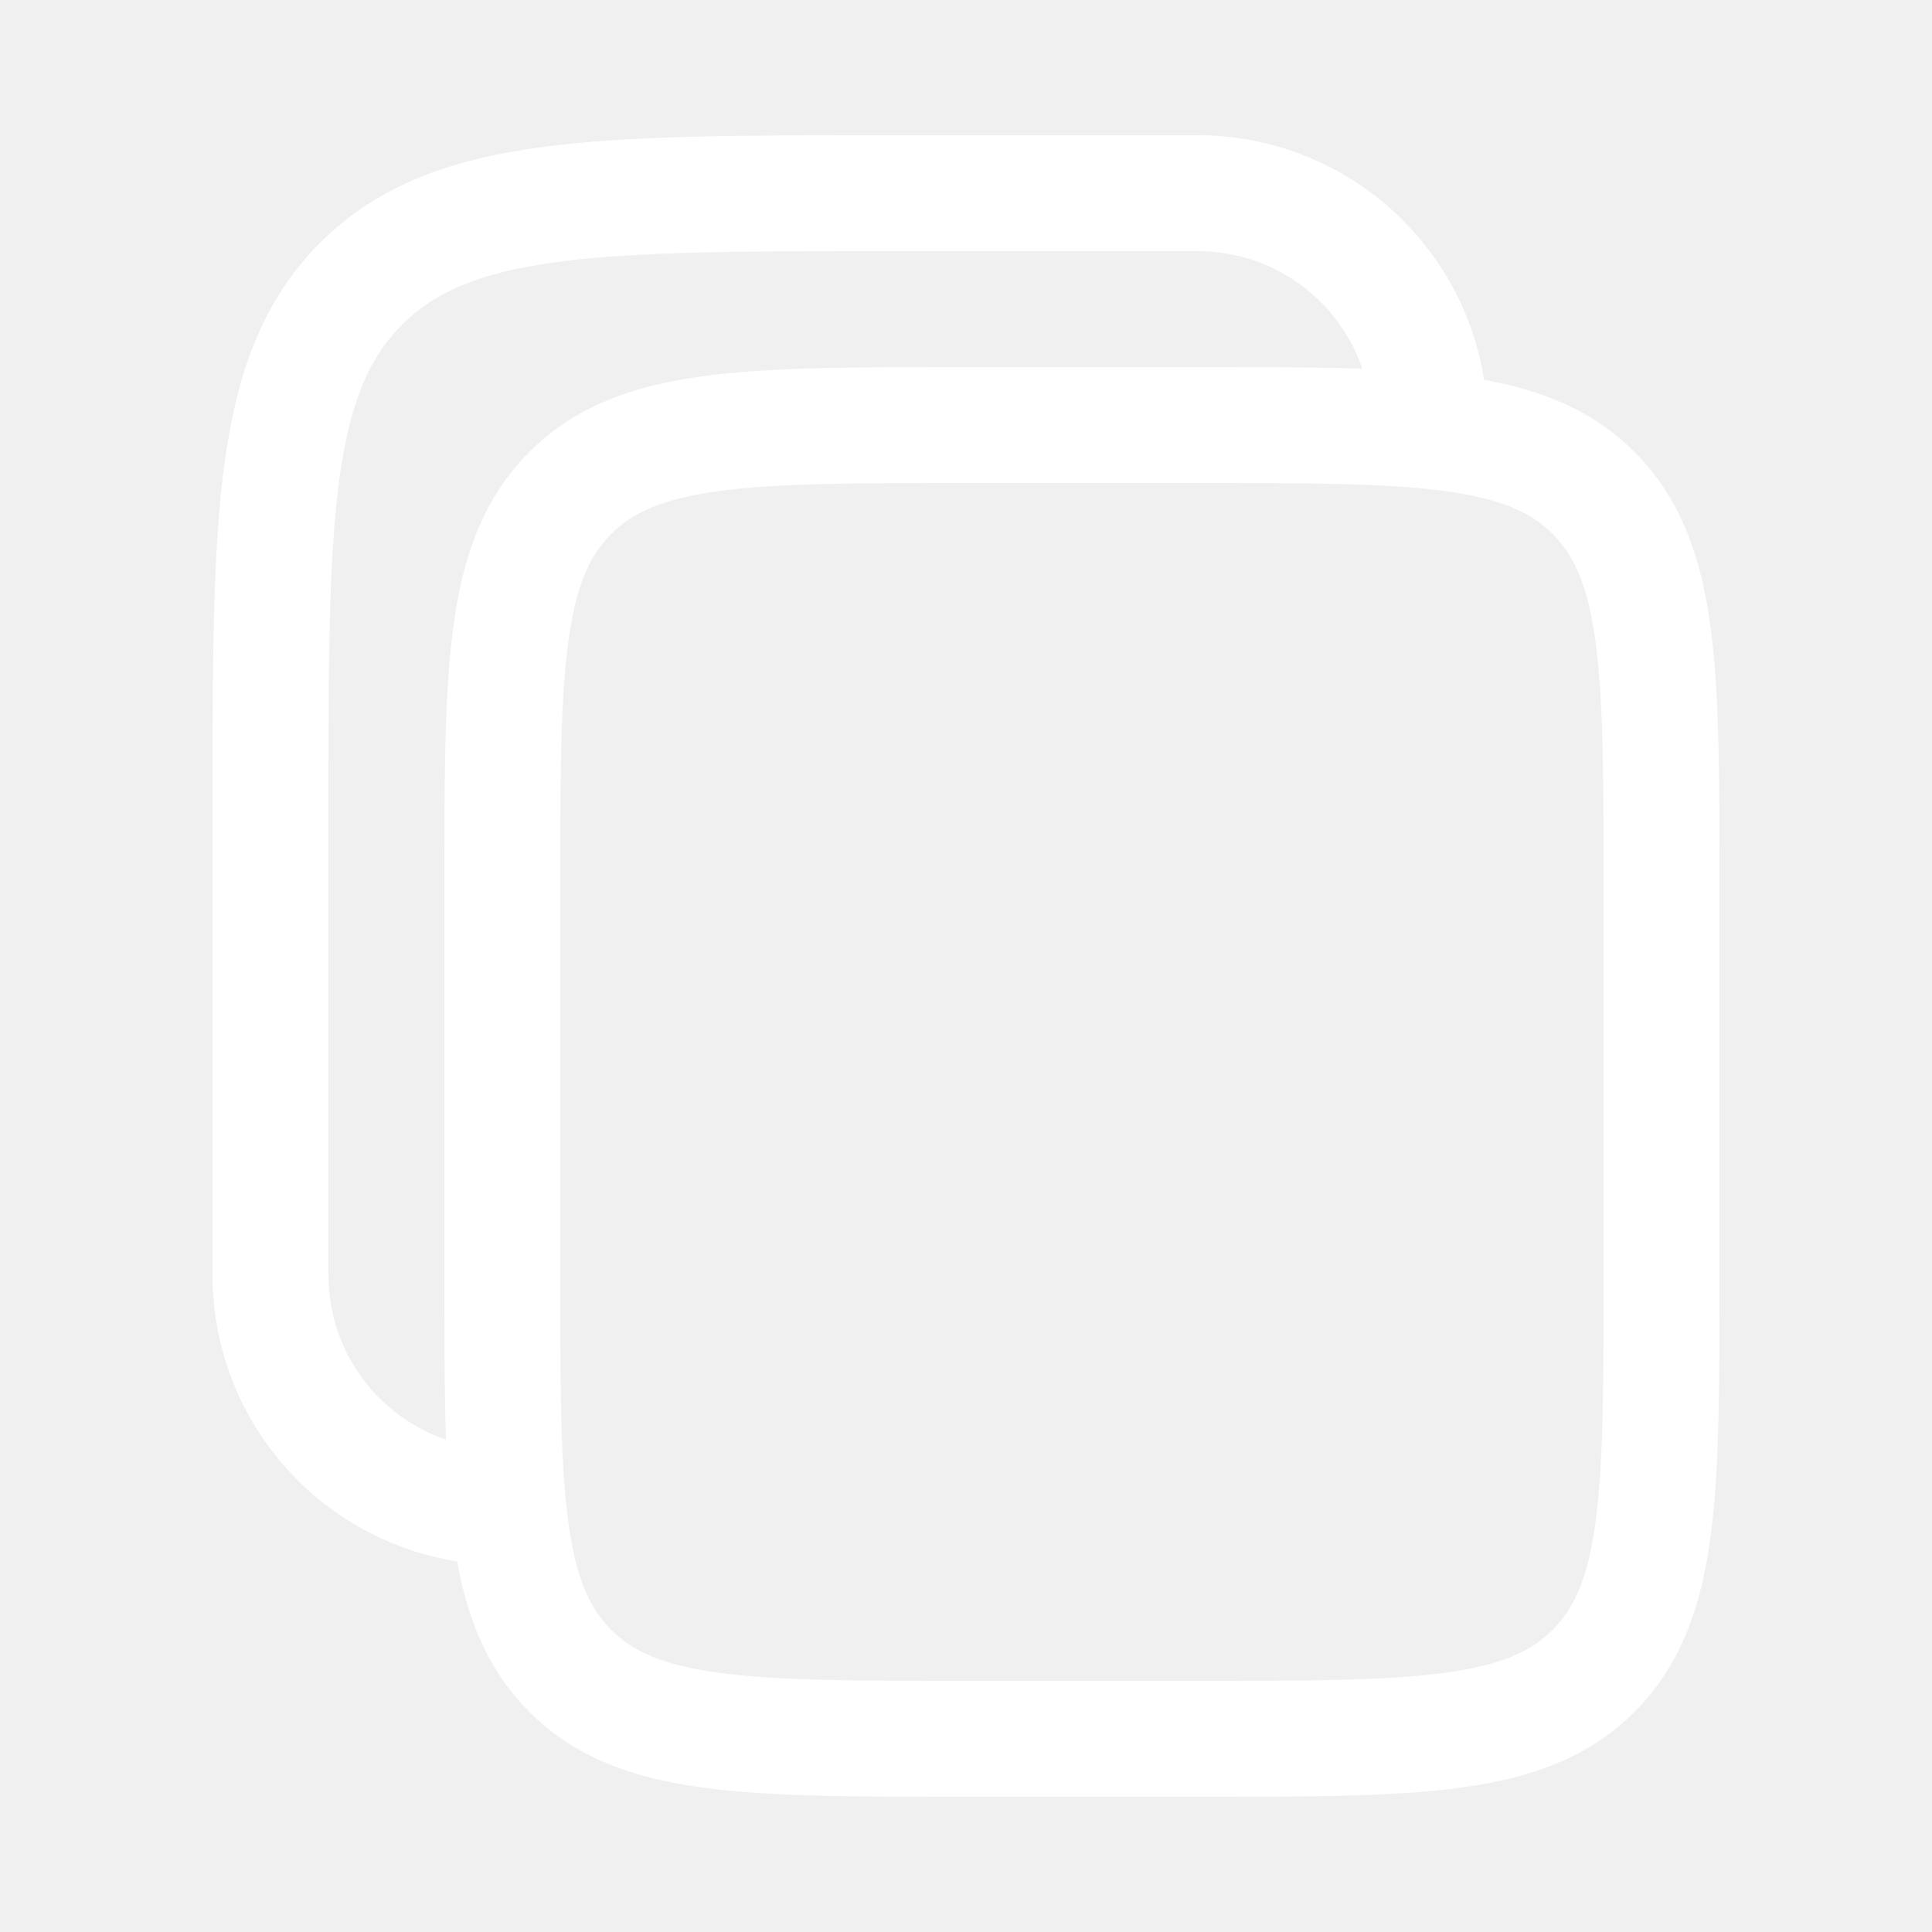
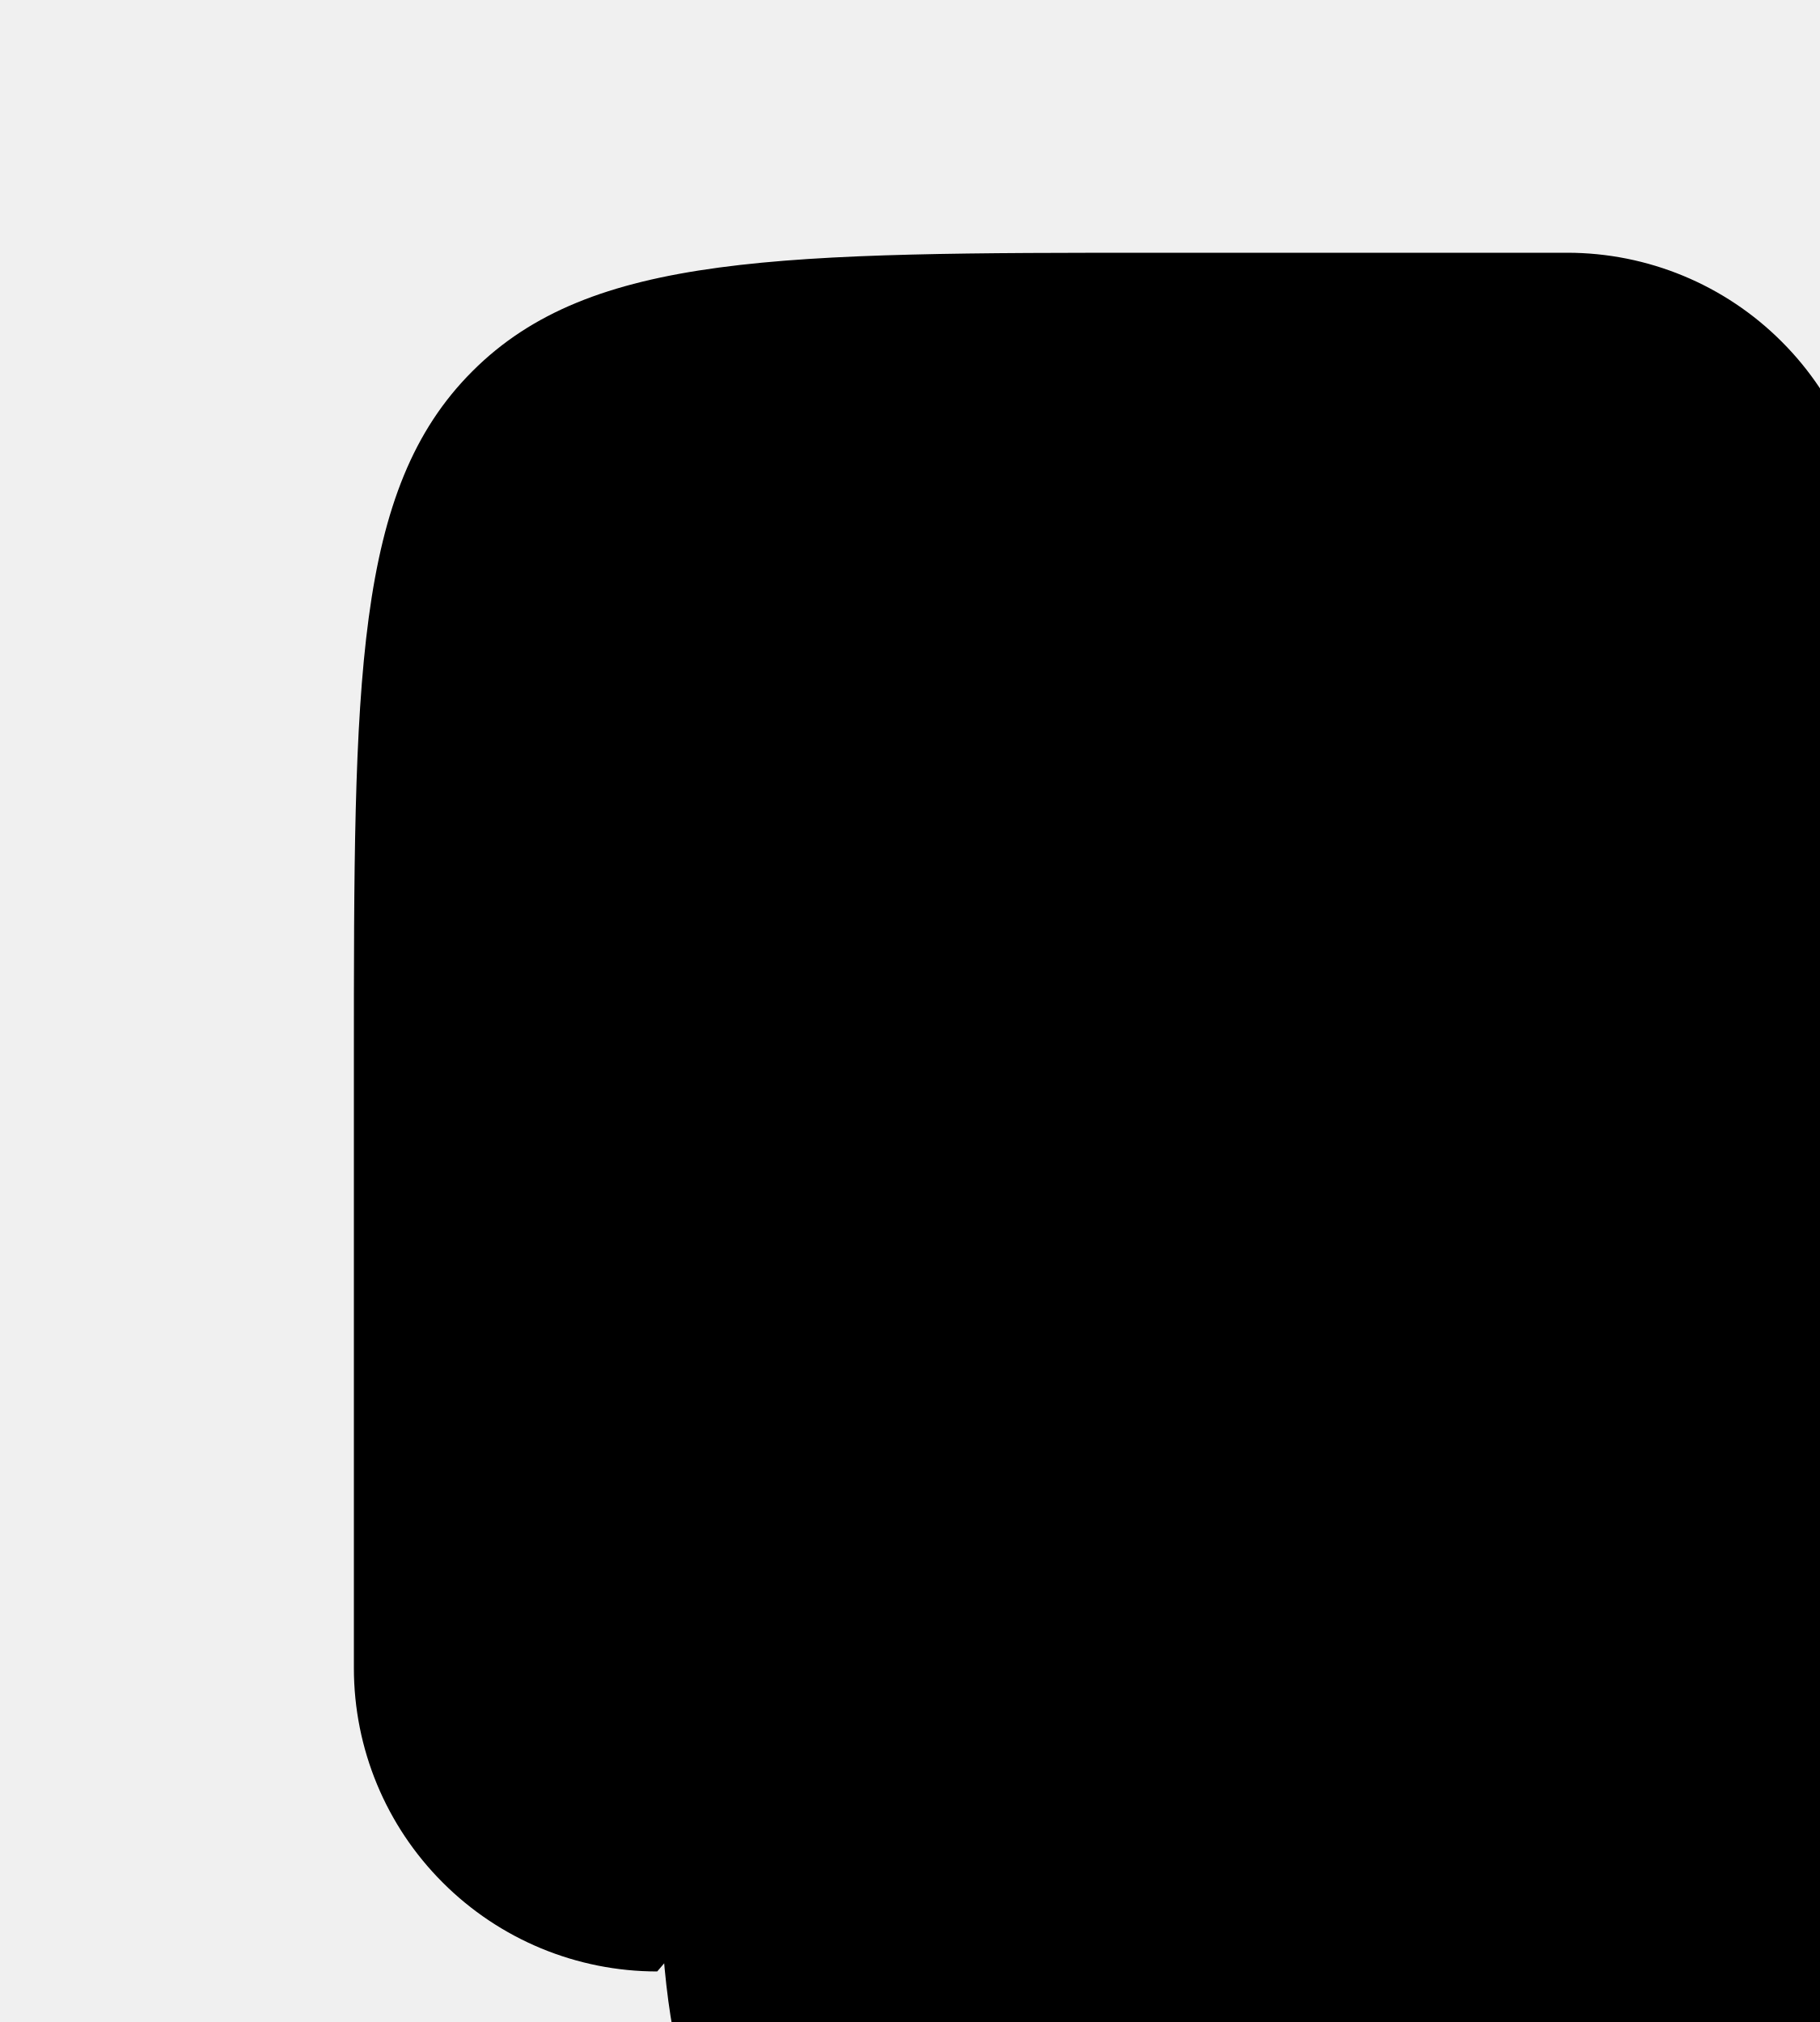
- <svg xmlns="http://www.w3.org/2000/svg" width="25" height="25" viewBox="0 0 25 25" fill="none">
-   <path d="M6.5 11.5C6.5 8.672 6.5 7.257 7.379 6.379C8.257 5.5 9.672 5.5 12.5 5.5H15.5C18.328 5.5 19.743 5.5 20.621 6.379C21.5 7.257 21.5 8.672 21.5 11.5V16.5C21.5 19.328 21.5 20.743 20.621 21.621C19.743 22.5 18.328 22.5 15.5 22.5H12.5C9.672 22.5 8.257 22.5 7.379 21.621C6.5 20.743 6.5 19.328 6.5 16.5V11.5Z" stroke="white" stroke-width="1.5" />
-   <path d="M6.5 19.5C5.704 19.5 4.941 19.184 4.379 18.621C3.816 18.059 3.5 17.296 3.5 16.5V10.5C3.5 6.729 3.5 4.843 4.672 3.672C5.843 2.5 7.729 2.5 11.5 2.5H15.5C16.296 2.5 17.059 2.816 17.621 3.379C18.184 3.941 18.5 4.704 18.5 5.5" stroke="white" stroke-width="1.5" />
+ <svg xmlns="http://www.w3.org/2000/svg">
+   <path d="M6.5 11.5C6.5 8.672 6.5 7.257 7.379 6.379C8.257 5.5 9.672 5.5 12.5 5.5H15.5C18.328 5.5 19.743 5.5 20.621 6.379C21.5 7.257 21.5 8.672 21.5 11.5V16.5C21.5 19.328 21.5 20.743 20.621 21.621C19.743 22.5 18.328 22.5 15.5 22.5H12.5C9.672 22.5 8.257 22.5 7.379 21.621C6.5 20.743 6.5 19.328 6.5 16.5V11.5Z" stroke-width="1.5" />
+   <path d="M6.5 19.5C5.704 19.5 4.941 19.184 4.379 18.621C3.816 18.059 3.5 17.296 3.5 16.5V10.5C3.5 6.729 3.5 4.843 4.672 3.672C5.843 2.5 7.729 2.5 11.5 2.5H15.5C16.296 2.5 17.059 2.816 17.621 3.379C18.184 3.941 18.5 4.704 18.5 5.5" stroke-width="1.5" />
</svg>
